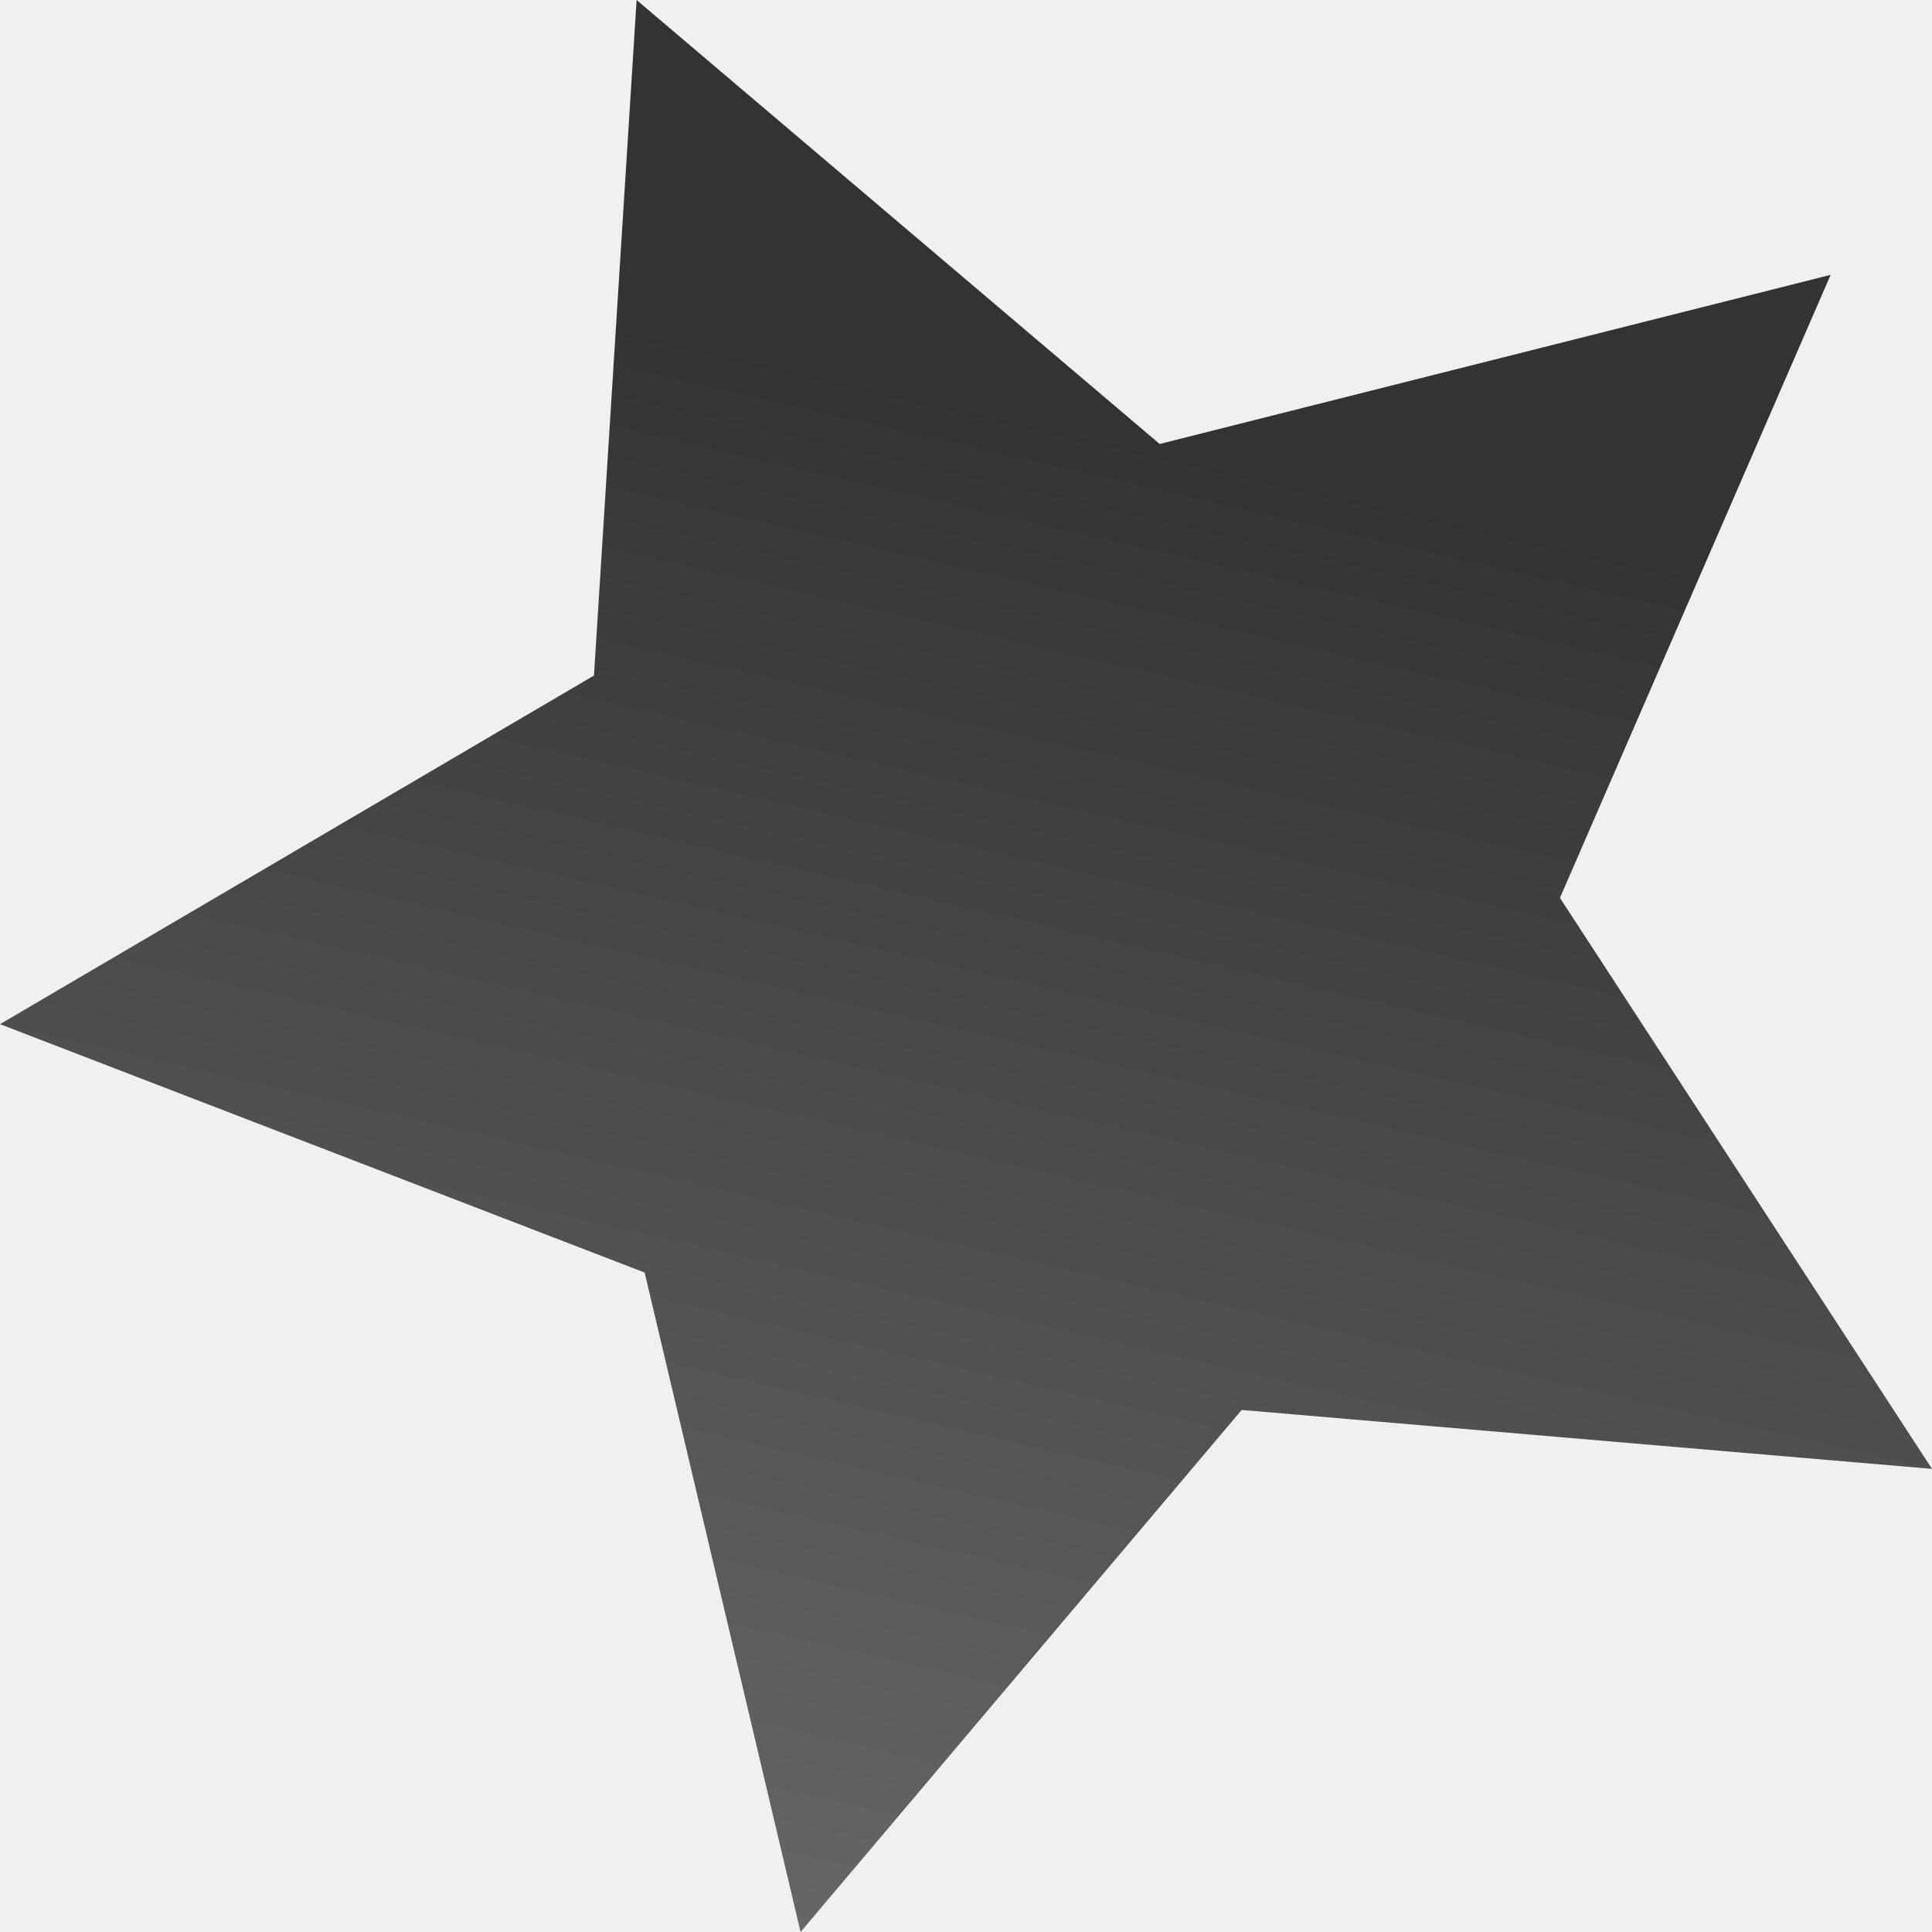
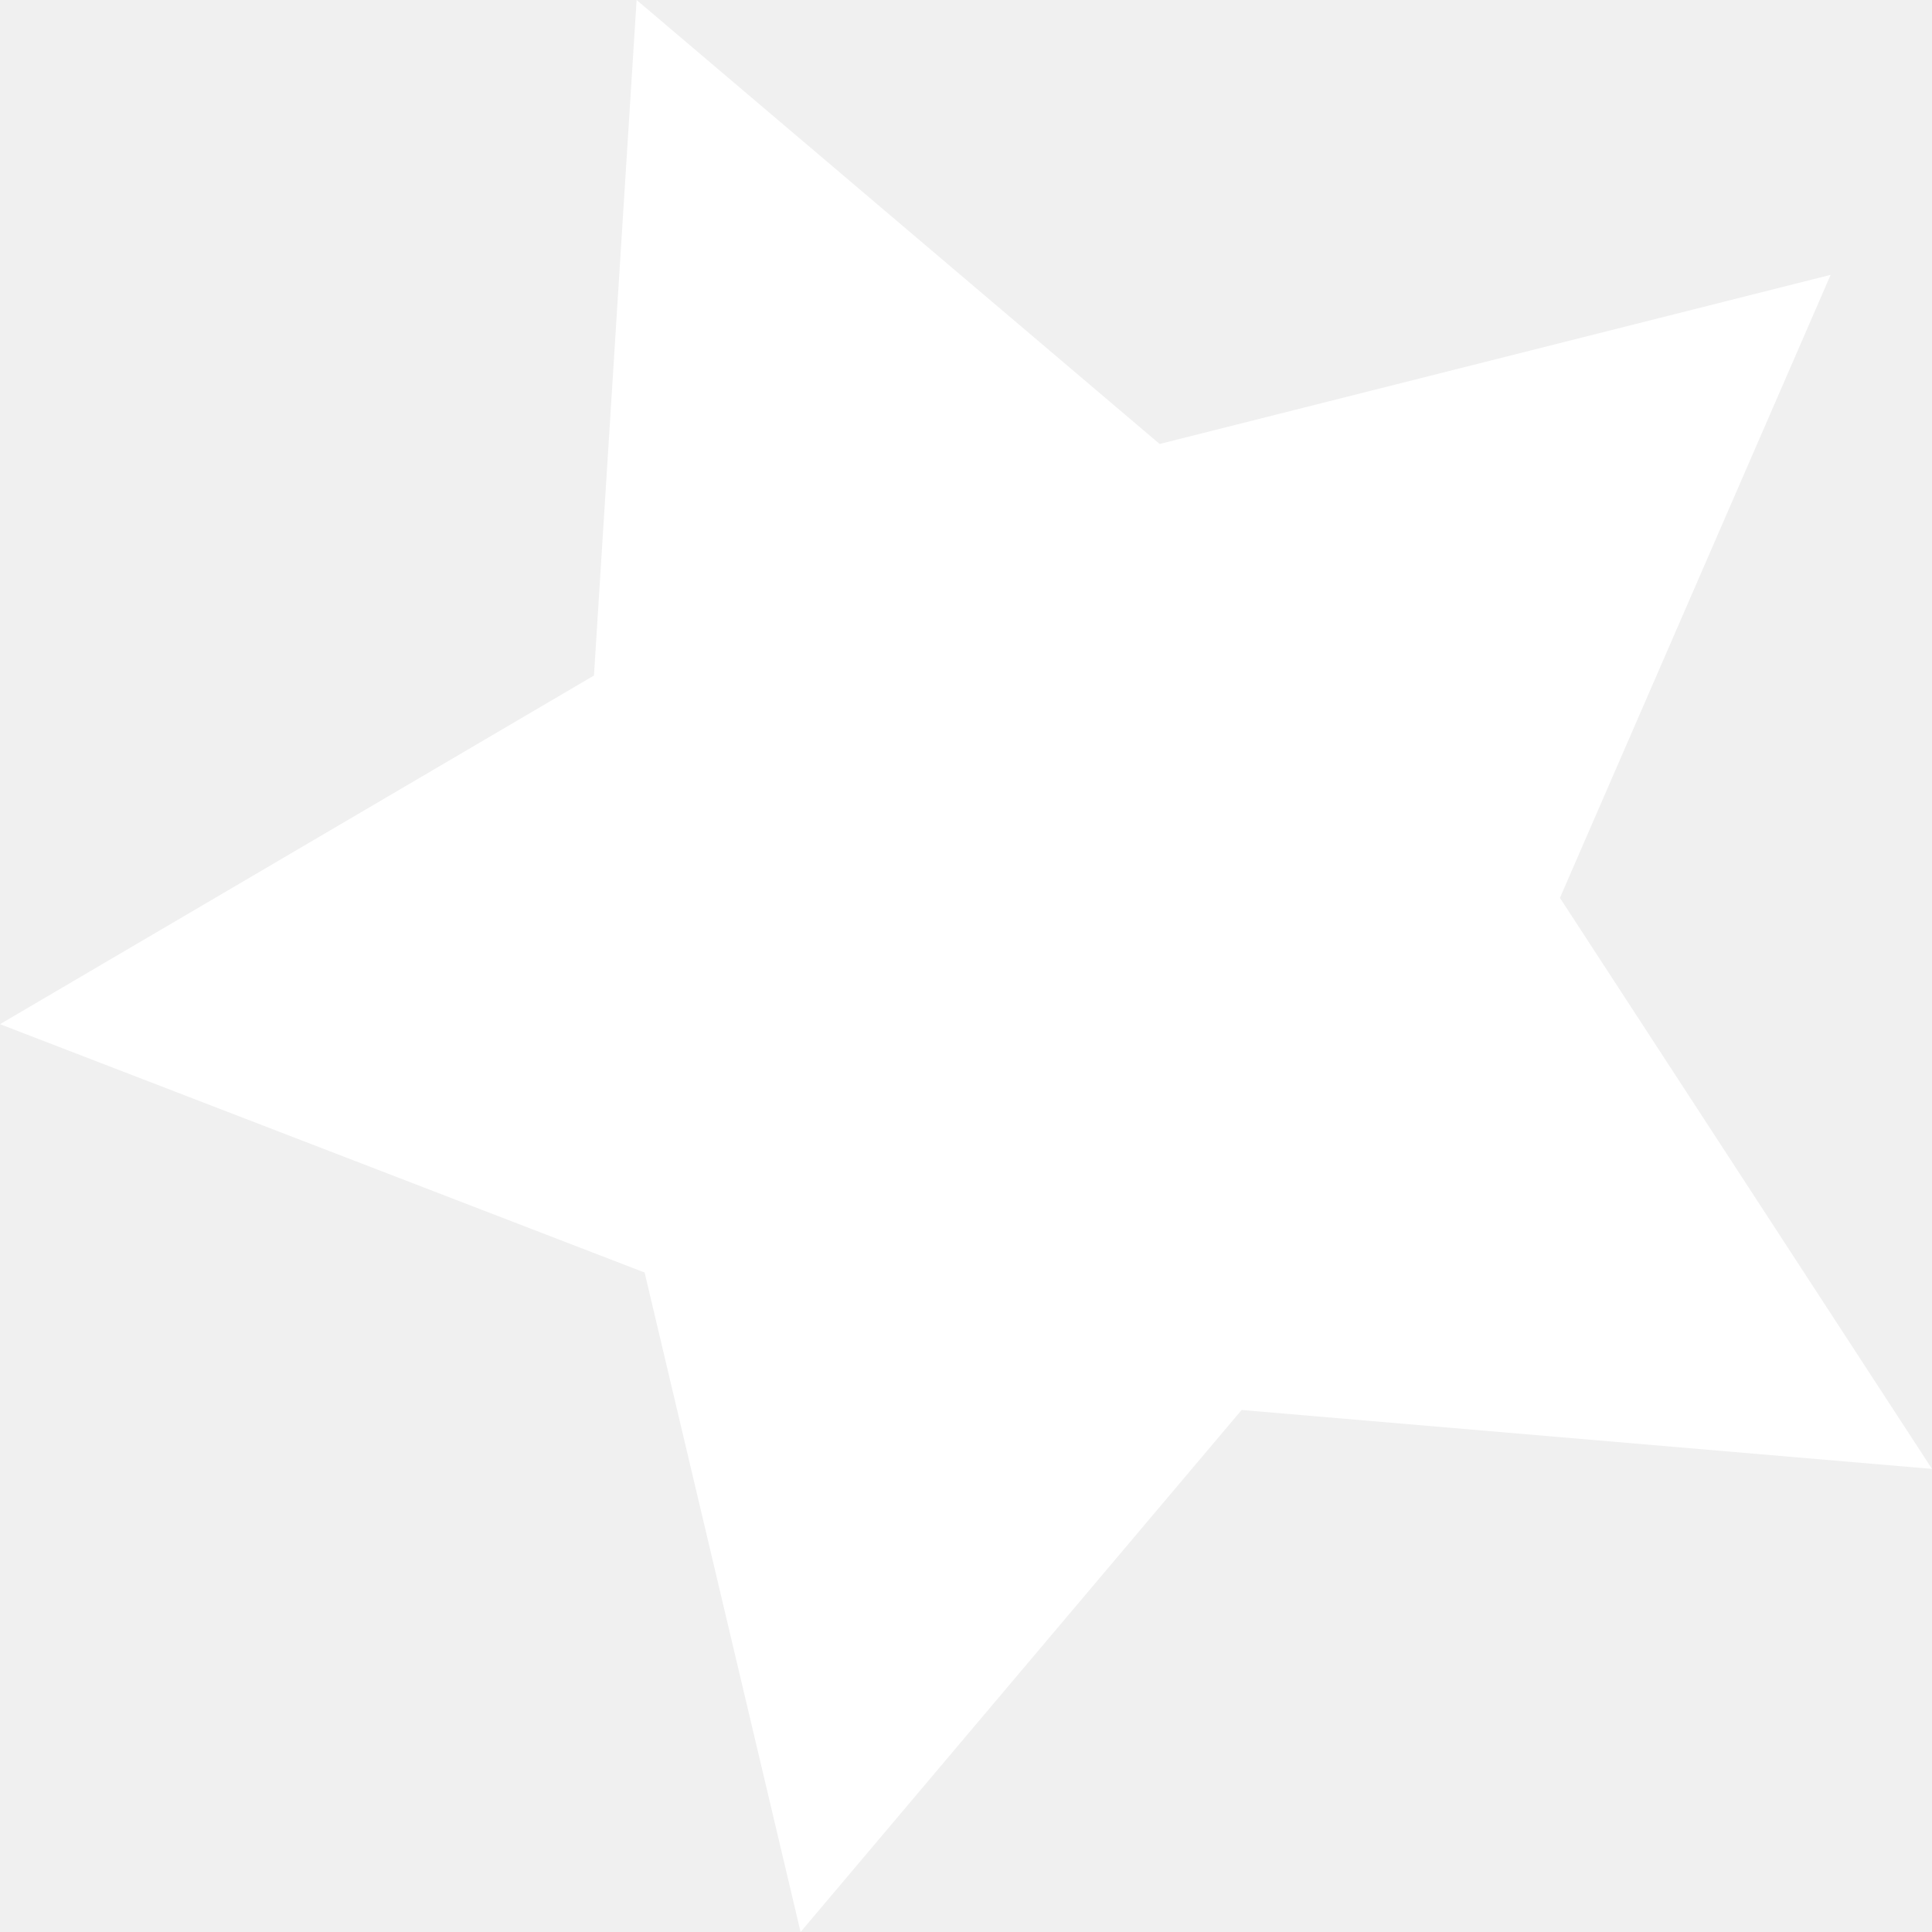
- <svg xmlns="http://www.w3.org/2000/svg" xmlns:xlink="http://www.w3.org/1999/xlink" width="228" height="228" viewBox="0 0 228 228" fill="none" version="1.1" id="svg4">
-   <defs id="defs8">
-     <linearGradient xlink:href="#linearGradient48090" id="linearGradient48092" x1="62.359" y1="31.246" x2="50.941" y2="79.69" gradientUnits="userSpaceOnUse" />
-     <linearGradient id="linearGradient48090">
-       <stop style="stop-color:#333333;stop-opacity:1" offset="0" id="stop48086" />
-       <stop style="stop-color:#666666;stop-opacity:1" offset="1" id="stop48088" />
-     </linearGradient>
-   </defs>
-   <path style="fill:url(#linearGradient48092);fill-opacity:1;stroke:#ff00ff;stroke-width:0;stroke-opacity:1" id="path1248" d="M 86.916,64.613 64.965,62.695 50.941,79.69 45.982,58.221 25.485,50.135 44.371,38.785 l 1.356,-21.993 16.631,14.454 21.335,-5.506 -8.607,20.284 z" transform="matrix(3.711467,0,0,3.624882,-94.5865,-60.86849)" />
+ <svg xmlns="http://www.w3.org/2000/svg" width="228" height="228" viewBox="0 0 228 228" fill="none" version="1.1" id="svg4">
+   <defs id="defs8" />
+   <path style="fill:#ffffff;fill-opacity:1;stroke:#ff00ff;stroke-width:0;stroke-opacity:1" id="path1248" d="M 86.916,64.613 64.965,62.695 50.941,79.69 45.982,58.221 25.485,50.135 44.371,38.785 l 1.356,-21.993 16.631,14.454 21.335,-5.506 -8.607,20.284 z" transform="matrix(3.711467,0,0,3.624882,-94.5865,-60.86849)" />
</svg>
